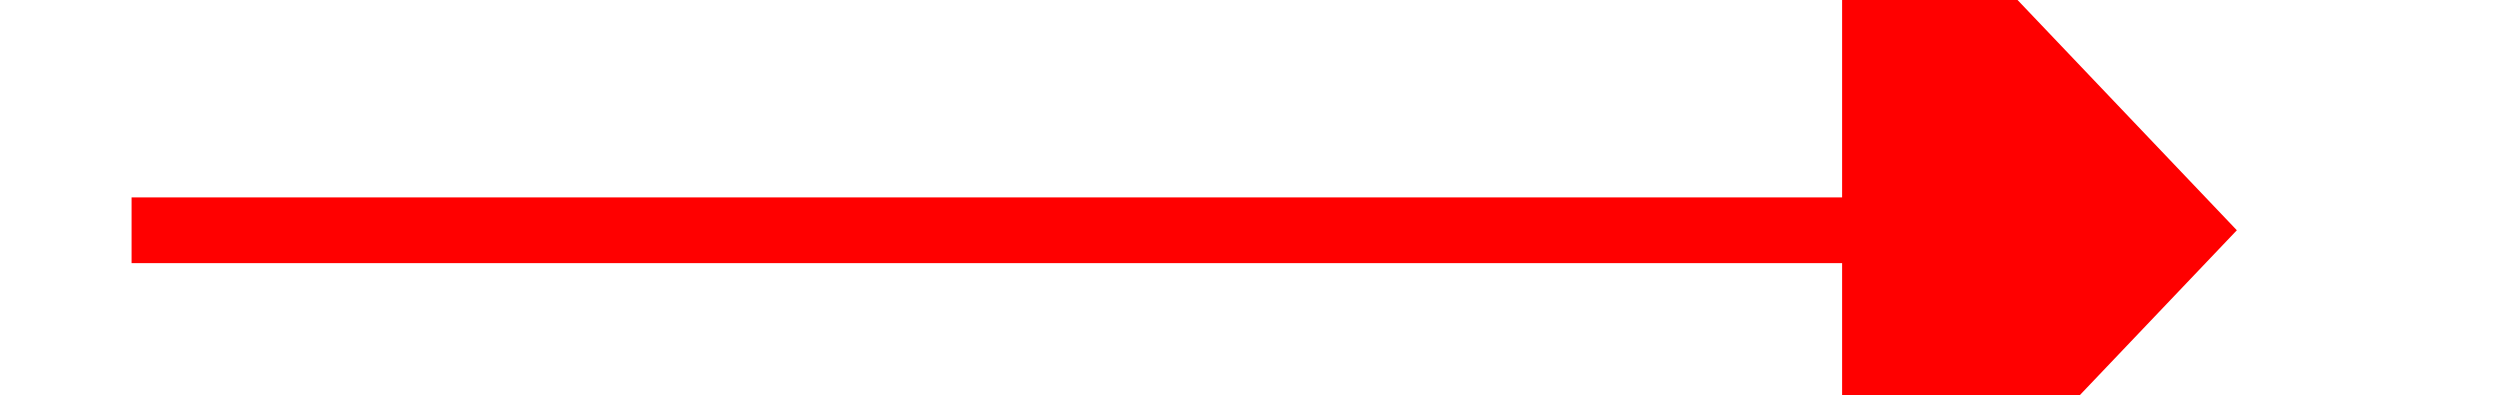
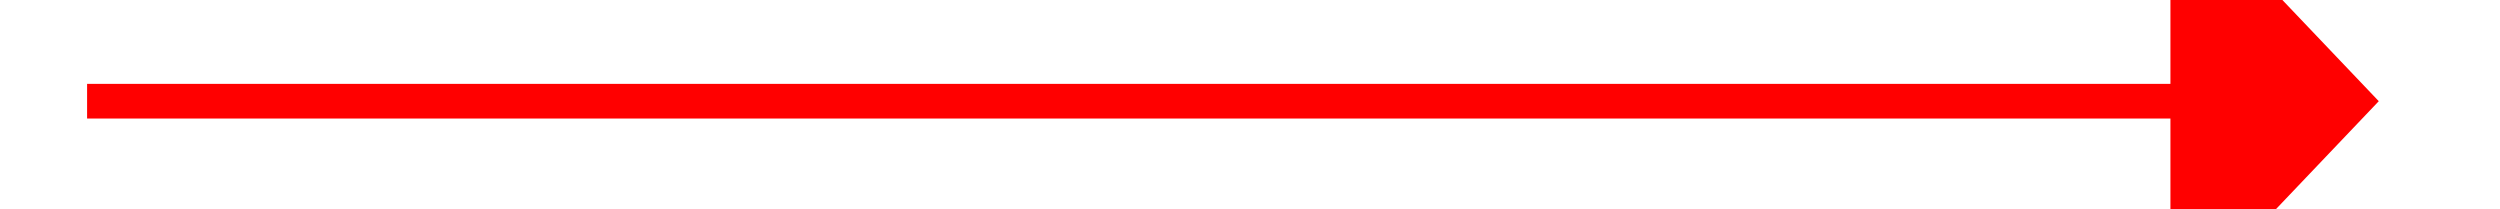
- <svg xmlns="http://www.w3.org/2000/svg" version="1.1" width="38px" height="6px" preserveAspectRatio="xMinYMid meet" viewBox="1056 3721  38 4">
-   <path d="M 1068.7 3733.5  L 1075 3739.5  L 1081.3 3733.5  L 1068.7 3733.5  Z " fill-rule="nonzero" fill="#ff0000" stroke="none" transform="matrix(-1.83690953073357E-16 -1 1 -1.83690953073357E-16 -2649.5 4798.5 )" />
-   <path d="M 1075 3707.5  L 1075 3734.5  " stroke-width="1" stroke="#ff0000" fill="none" transform="matrix(-1.83690953073357E-16 -1 1 -1.83690953073357E-16 -2649.5 4798.5 )" />
+ <svg xmlns="http://www.w3.org/2000/svg" version="1.1" width="72px" height="6px" preserveAspectRatio="xMinYMid meet" viewBox="992 6931  72 4">
+   <g transform="matrix(0.1736482 -0.9848078 0.9848078 0.1736482 -5978.182 6741.48 )">
+     <path d="M 1055 6938.8  L 1061 6932.5  L 1055 6926.2  L 1055 6938.8  Z " fill-rule="nonzero" fill="#ff0000" stroke="none" transform="matrix(0.1736482 0.9848078 -0.9848078 0.1736482 7676.669 4716.302 )" />
+     <path d="M 995 6932.5  L 1056 6932.5  " stroke-width="1" stroke="#ff0000" fill="none" transform="matrix(0.1736482 0.9848078 -0.9848078 0.1736482 7676.669 4716.302 )" />
+   </g>
</svg>
